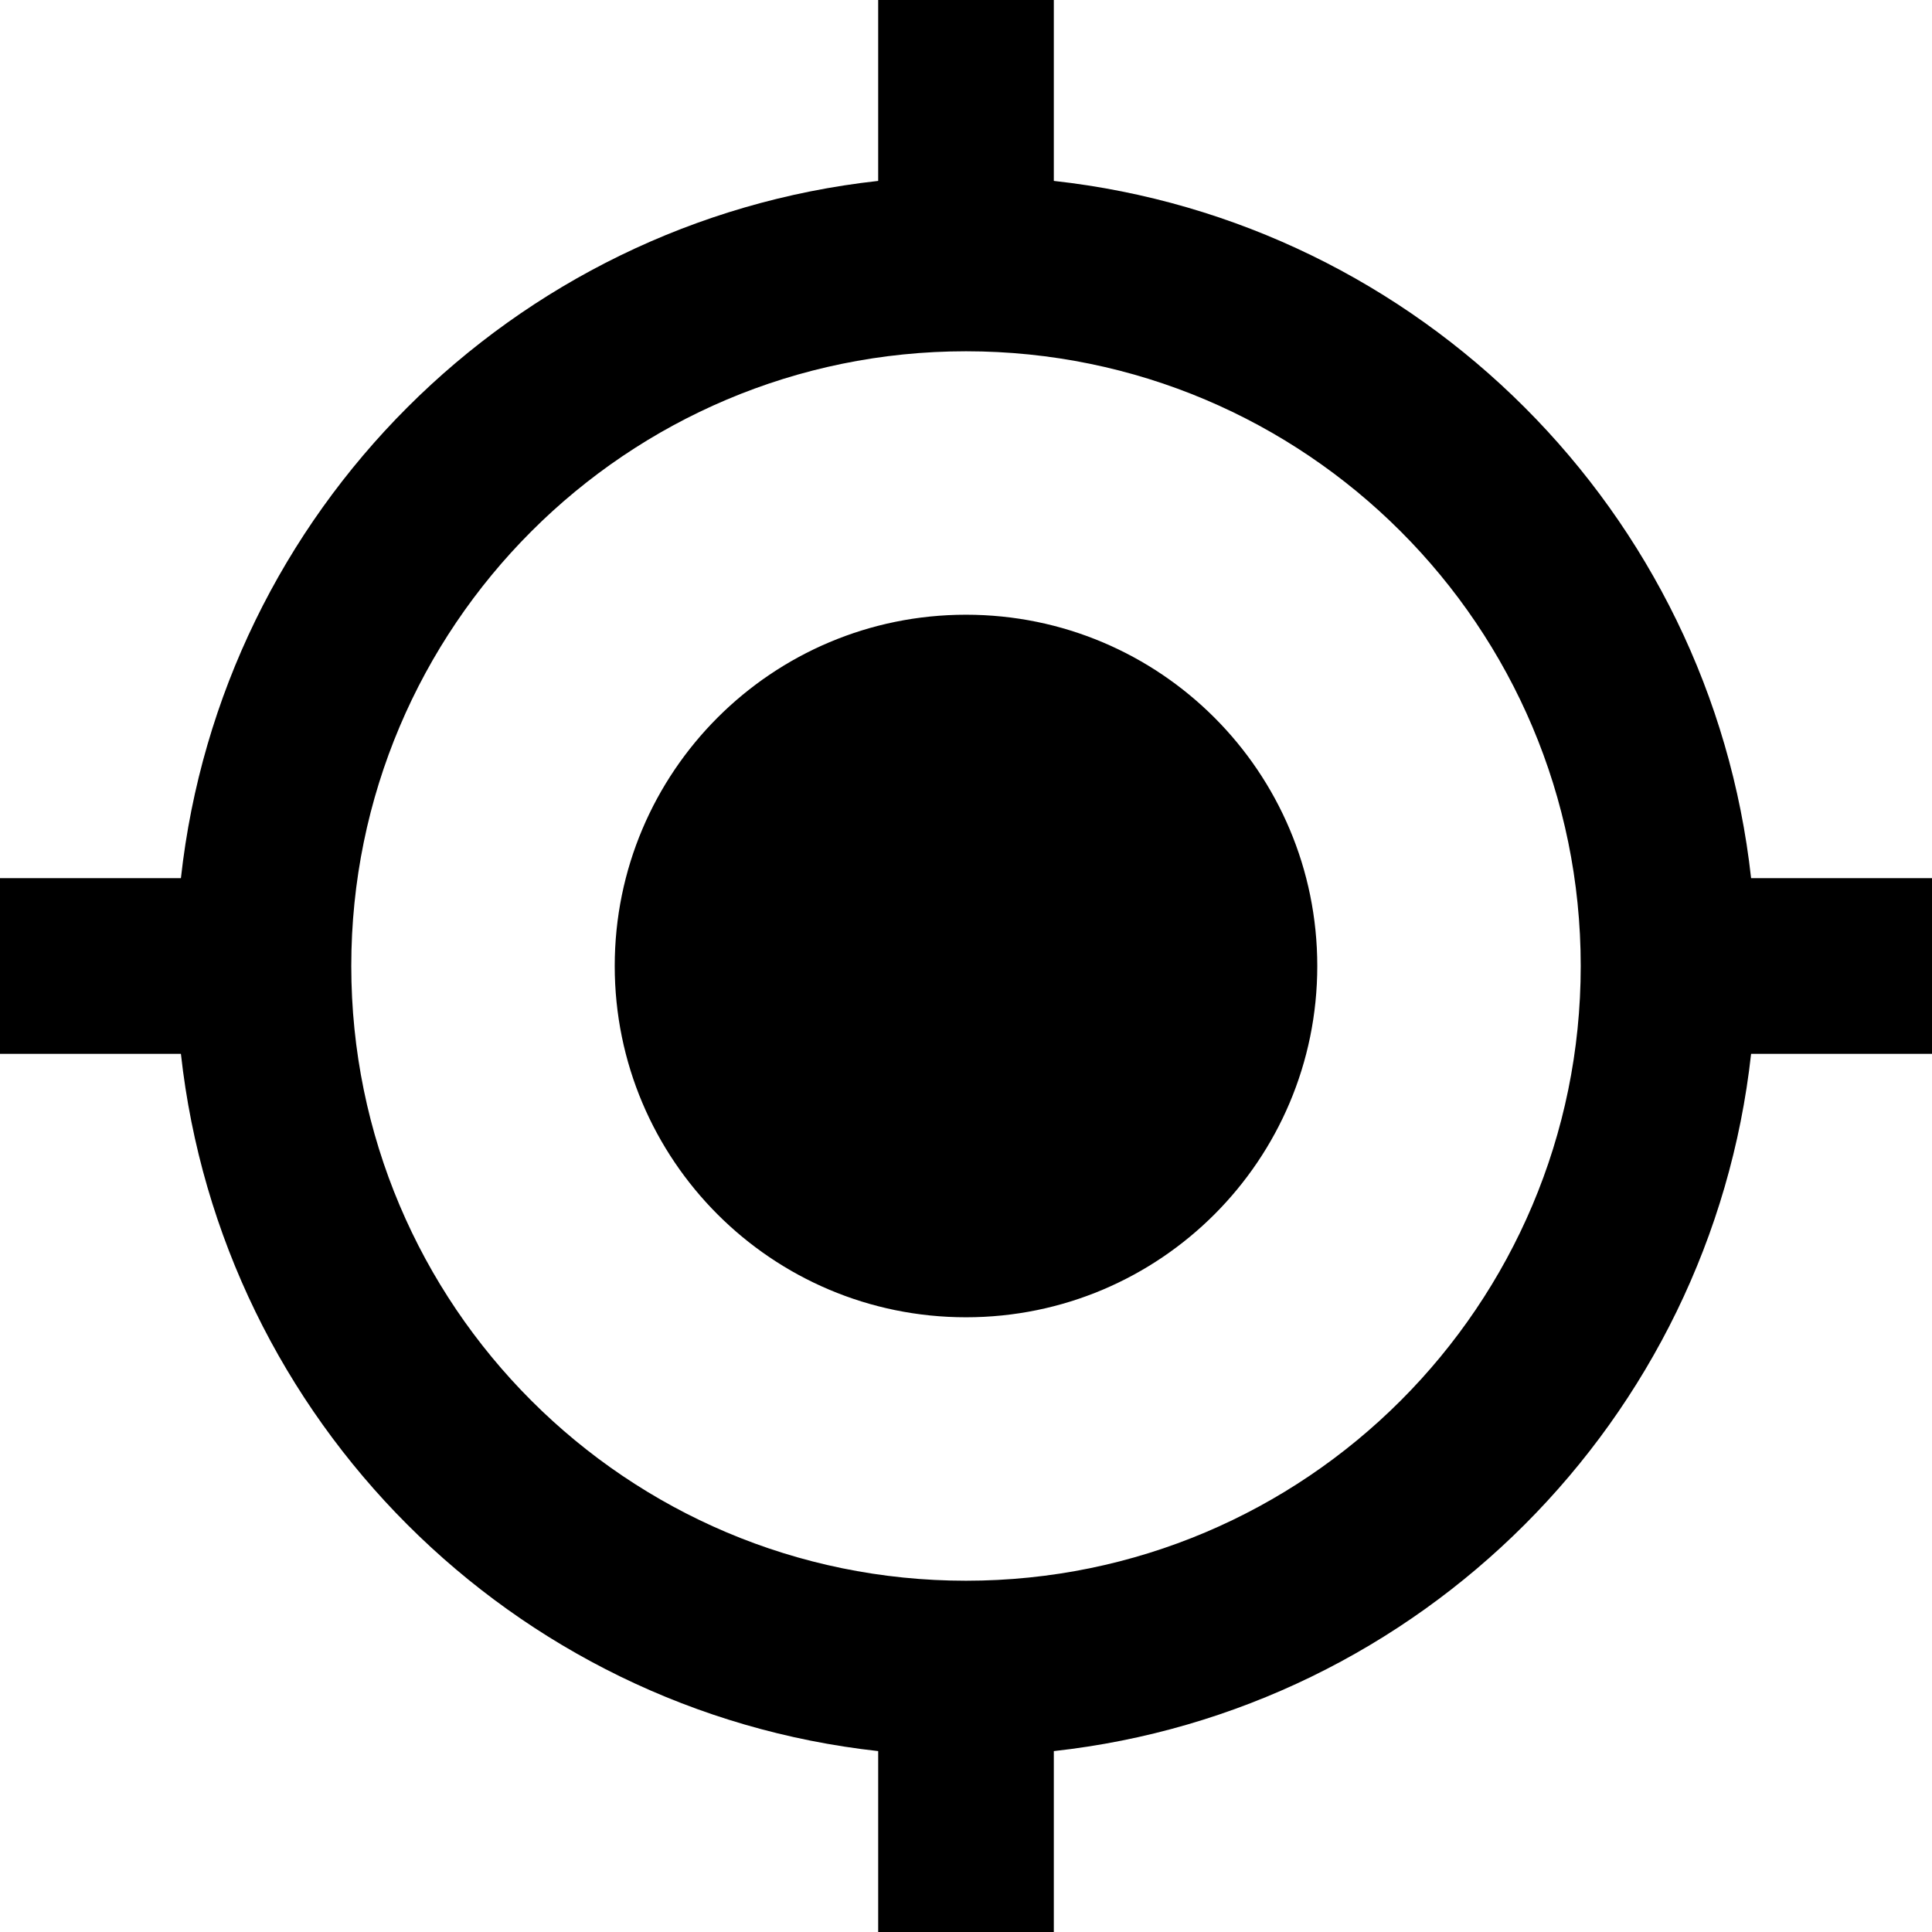
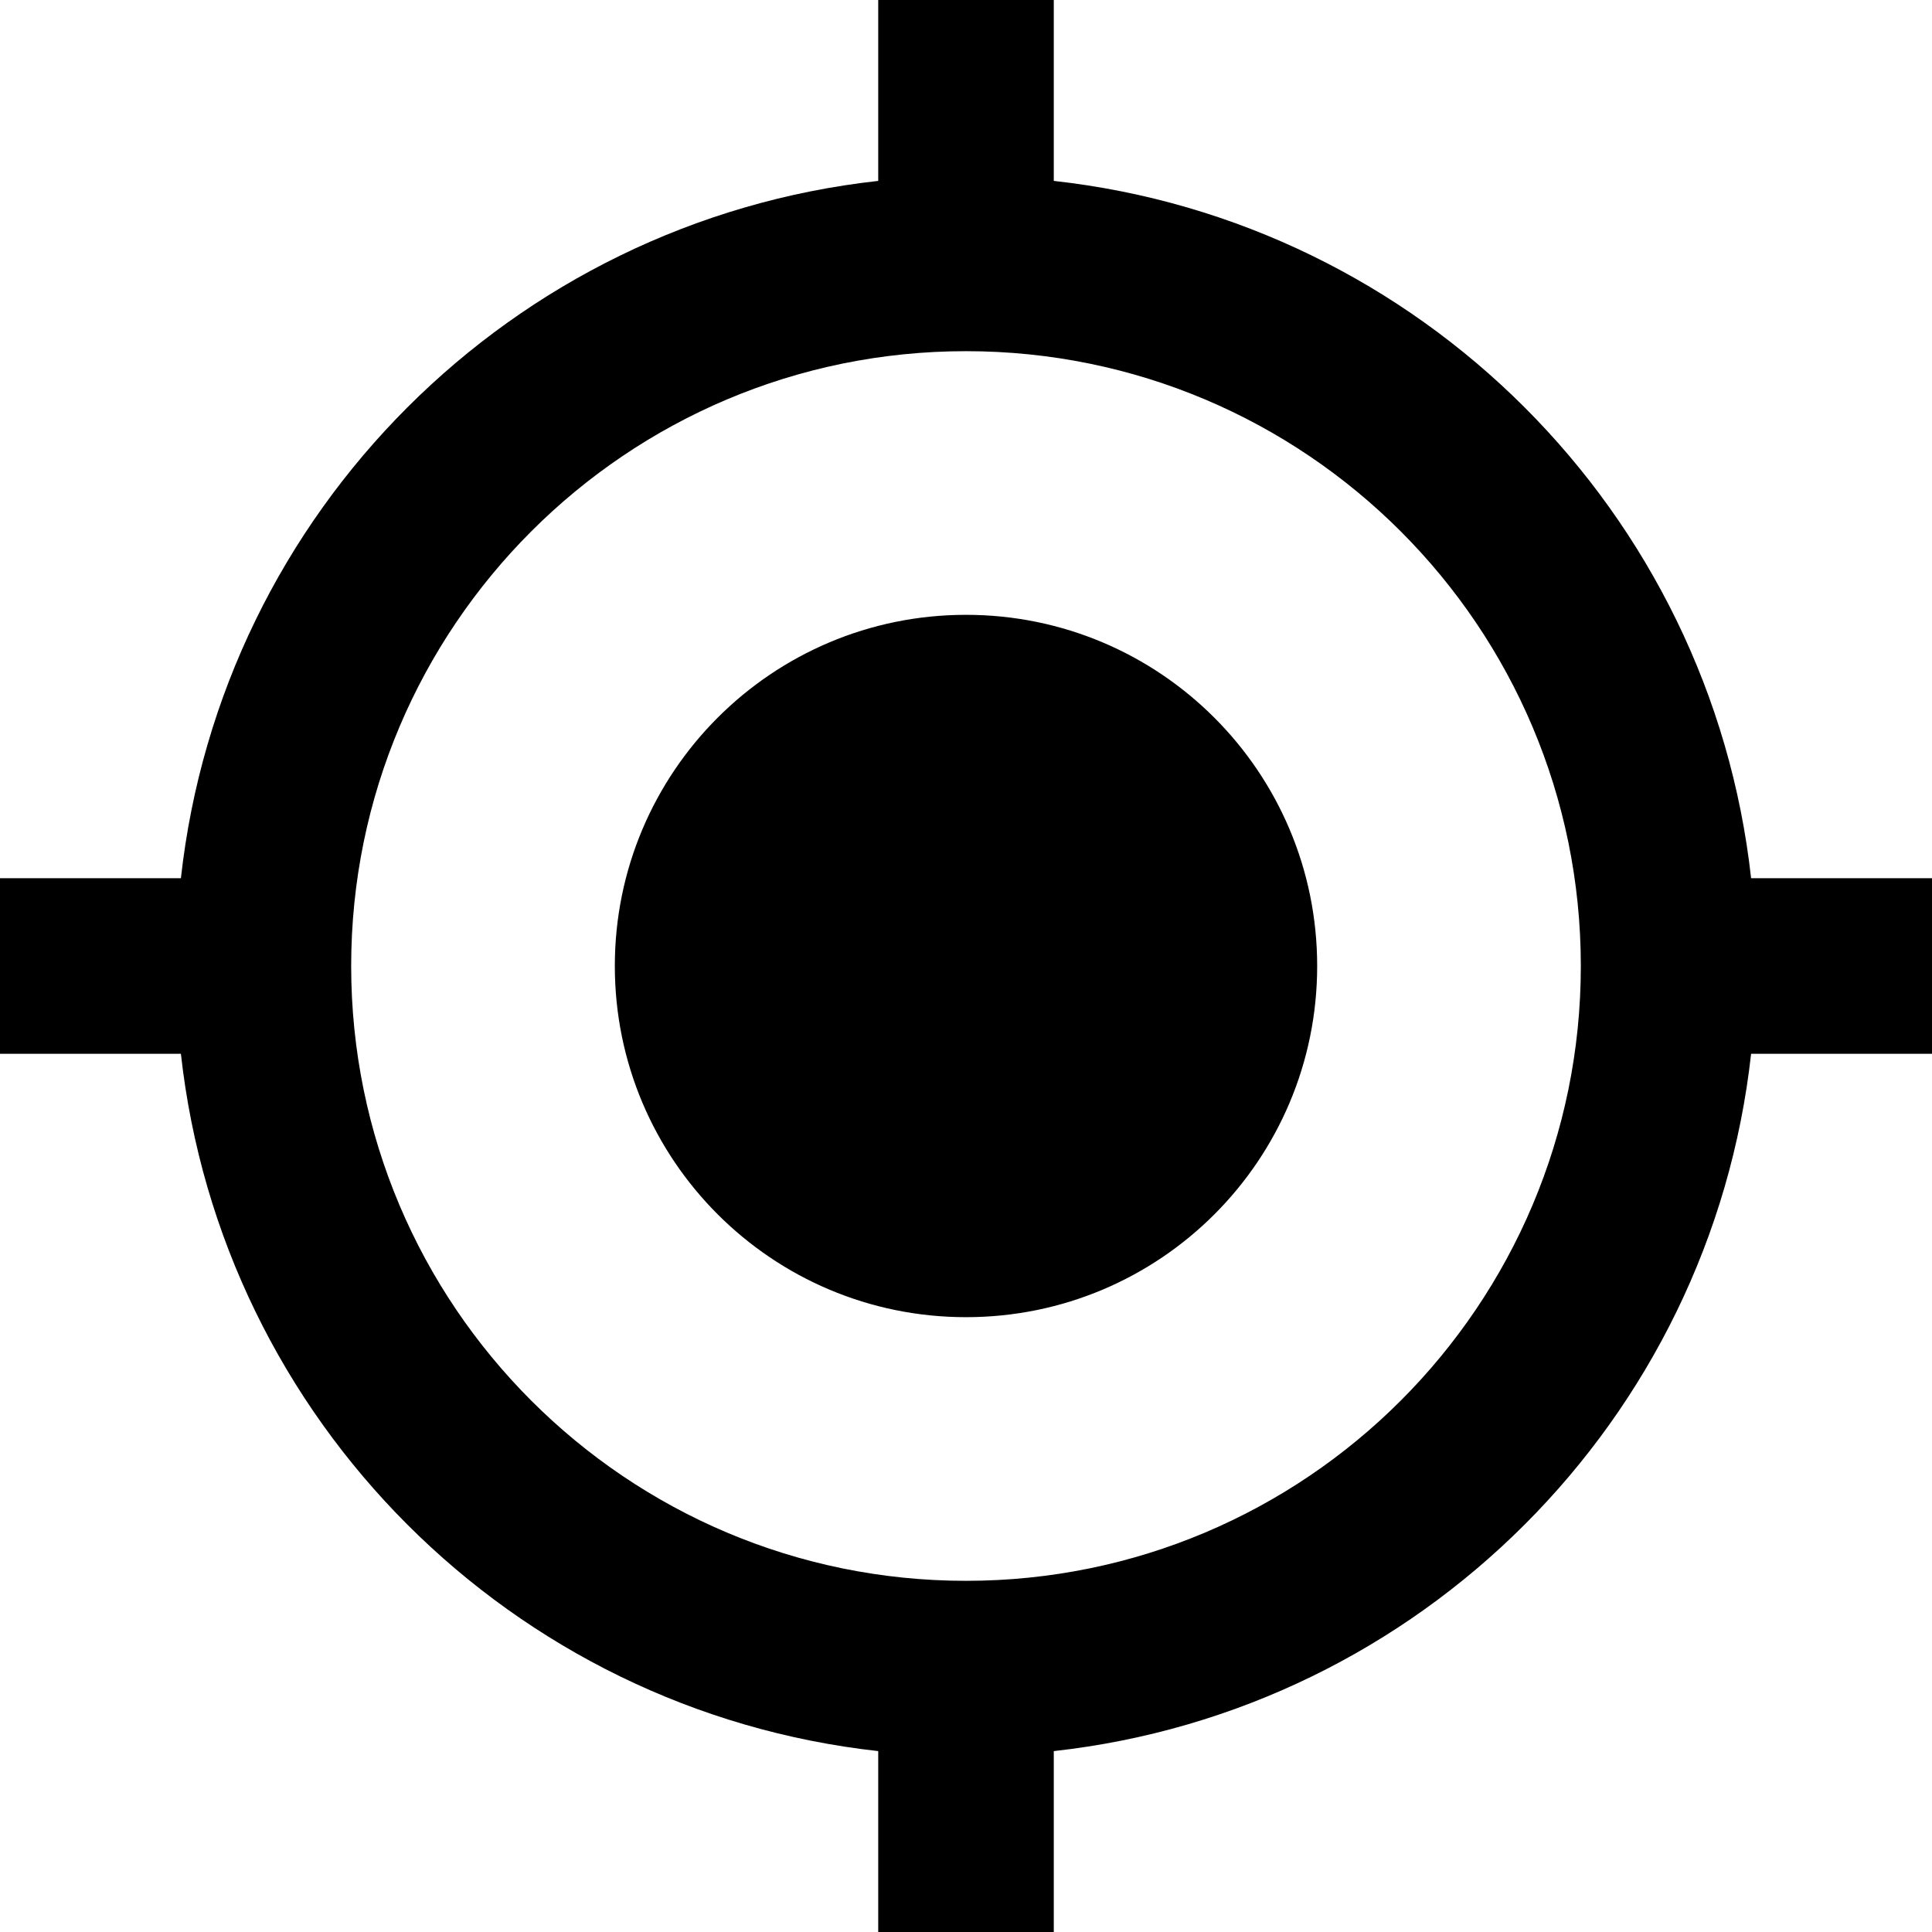
- <svg xmlns="http://www.w3.org/2000/svg" viewBox="0 0 469.333 469.333">
-   <path d="M234.667 149.333c-47.147 0-85.333 38.187-85.333 85.333S187.52 320 234.667 320 320 281.813 320 234.667s-38.187-85.334-85.333-85.334zm190.72 64C415.573 124.373 344.96 53.76 256 43.947V0h-42.667v43.947C124.373 53.76 53.76 124.373 43.947 213.333H0V256h43.947c9.813 88.96 80.427 159.573 169.387 169.387v43.947H256v-43.947C344.96 415.573 415.573 344.96 425.387 256h43.947v-42.667h-43.947zM234.667 384c-82.453 0-149.333-66.88-149.333-149.333s66.88-149.333 149.333-149.333S384 152.213 384 234.667 317.12 384 234.667 384z" id="icon" />
+ <svg xmlns="http://www.w3.org/2000/svg" viewBox="0 0 30 30" version="1.1">
+   <g id="icon">
+     <path d="M 15 9.547 C 11.988 9.547 9.547 11.988 9.547 15 C 9.547 18.012 11.988 20.453 15 20.453 C 18.016 20.453 20.453 18.012 20.453 15 C 20.453 11.988 18.012 9.547 15 9.547 Z M 27.191 13.637 C 26.562 7.949 22.051 3.438 16.363 2.809 L 16.363 0 L 13.637 0 L 13.637 2.809 C 7.949 3.438 3.438 7.949 2.809 13.637 L 0 13.637 L 0 16.363 L 2.809 16.363 C 3.438 22.051 7.949 26.562 13.637 27.191 L 13.637 30 L 16.363 30 L 16.363 27.191 C 22.051 26.562 26.562 22.051 27.191 16.363 L 30 16.363 L 30 13.637 Z M 15 24.547 C 9.73 24.547 5.453 20.27 5.453 15 C 5.453 9.73 9.73 5.453 15 5.453 C 20.27 5.453 24.547 9.73 24.547 15 C 24.547 20.27 20.27 24.547 15 24.547 Z M 15 24.547 " />
+   </g>
</svg>
